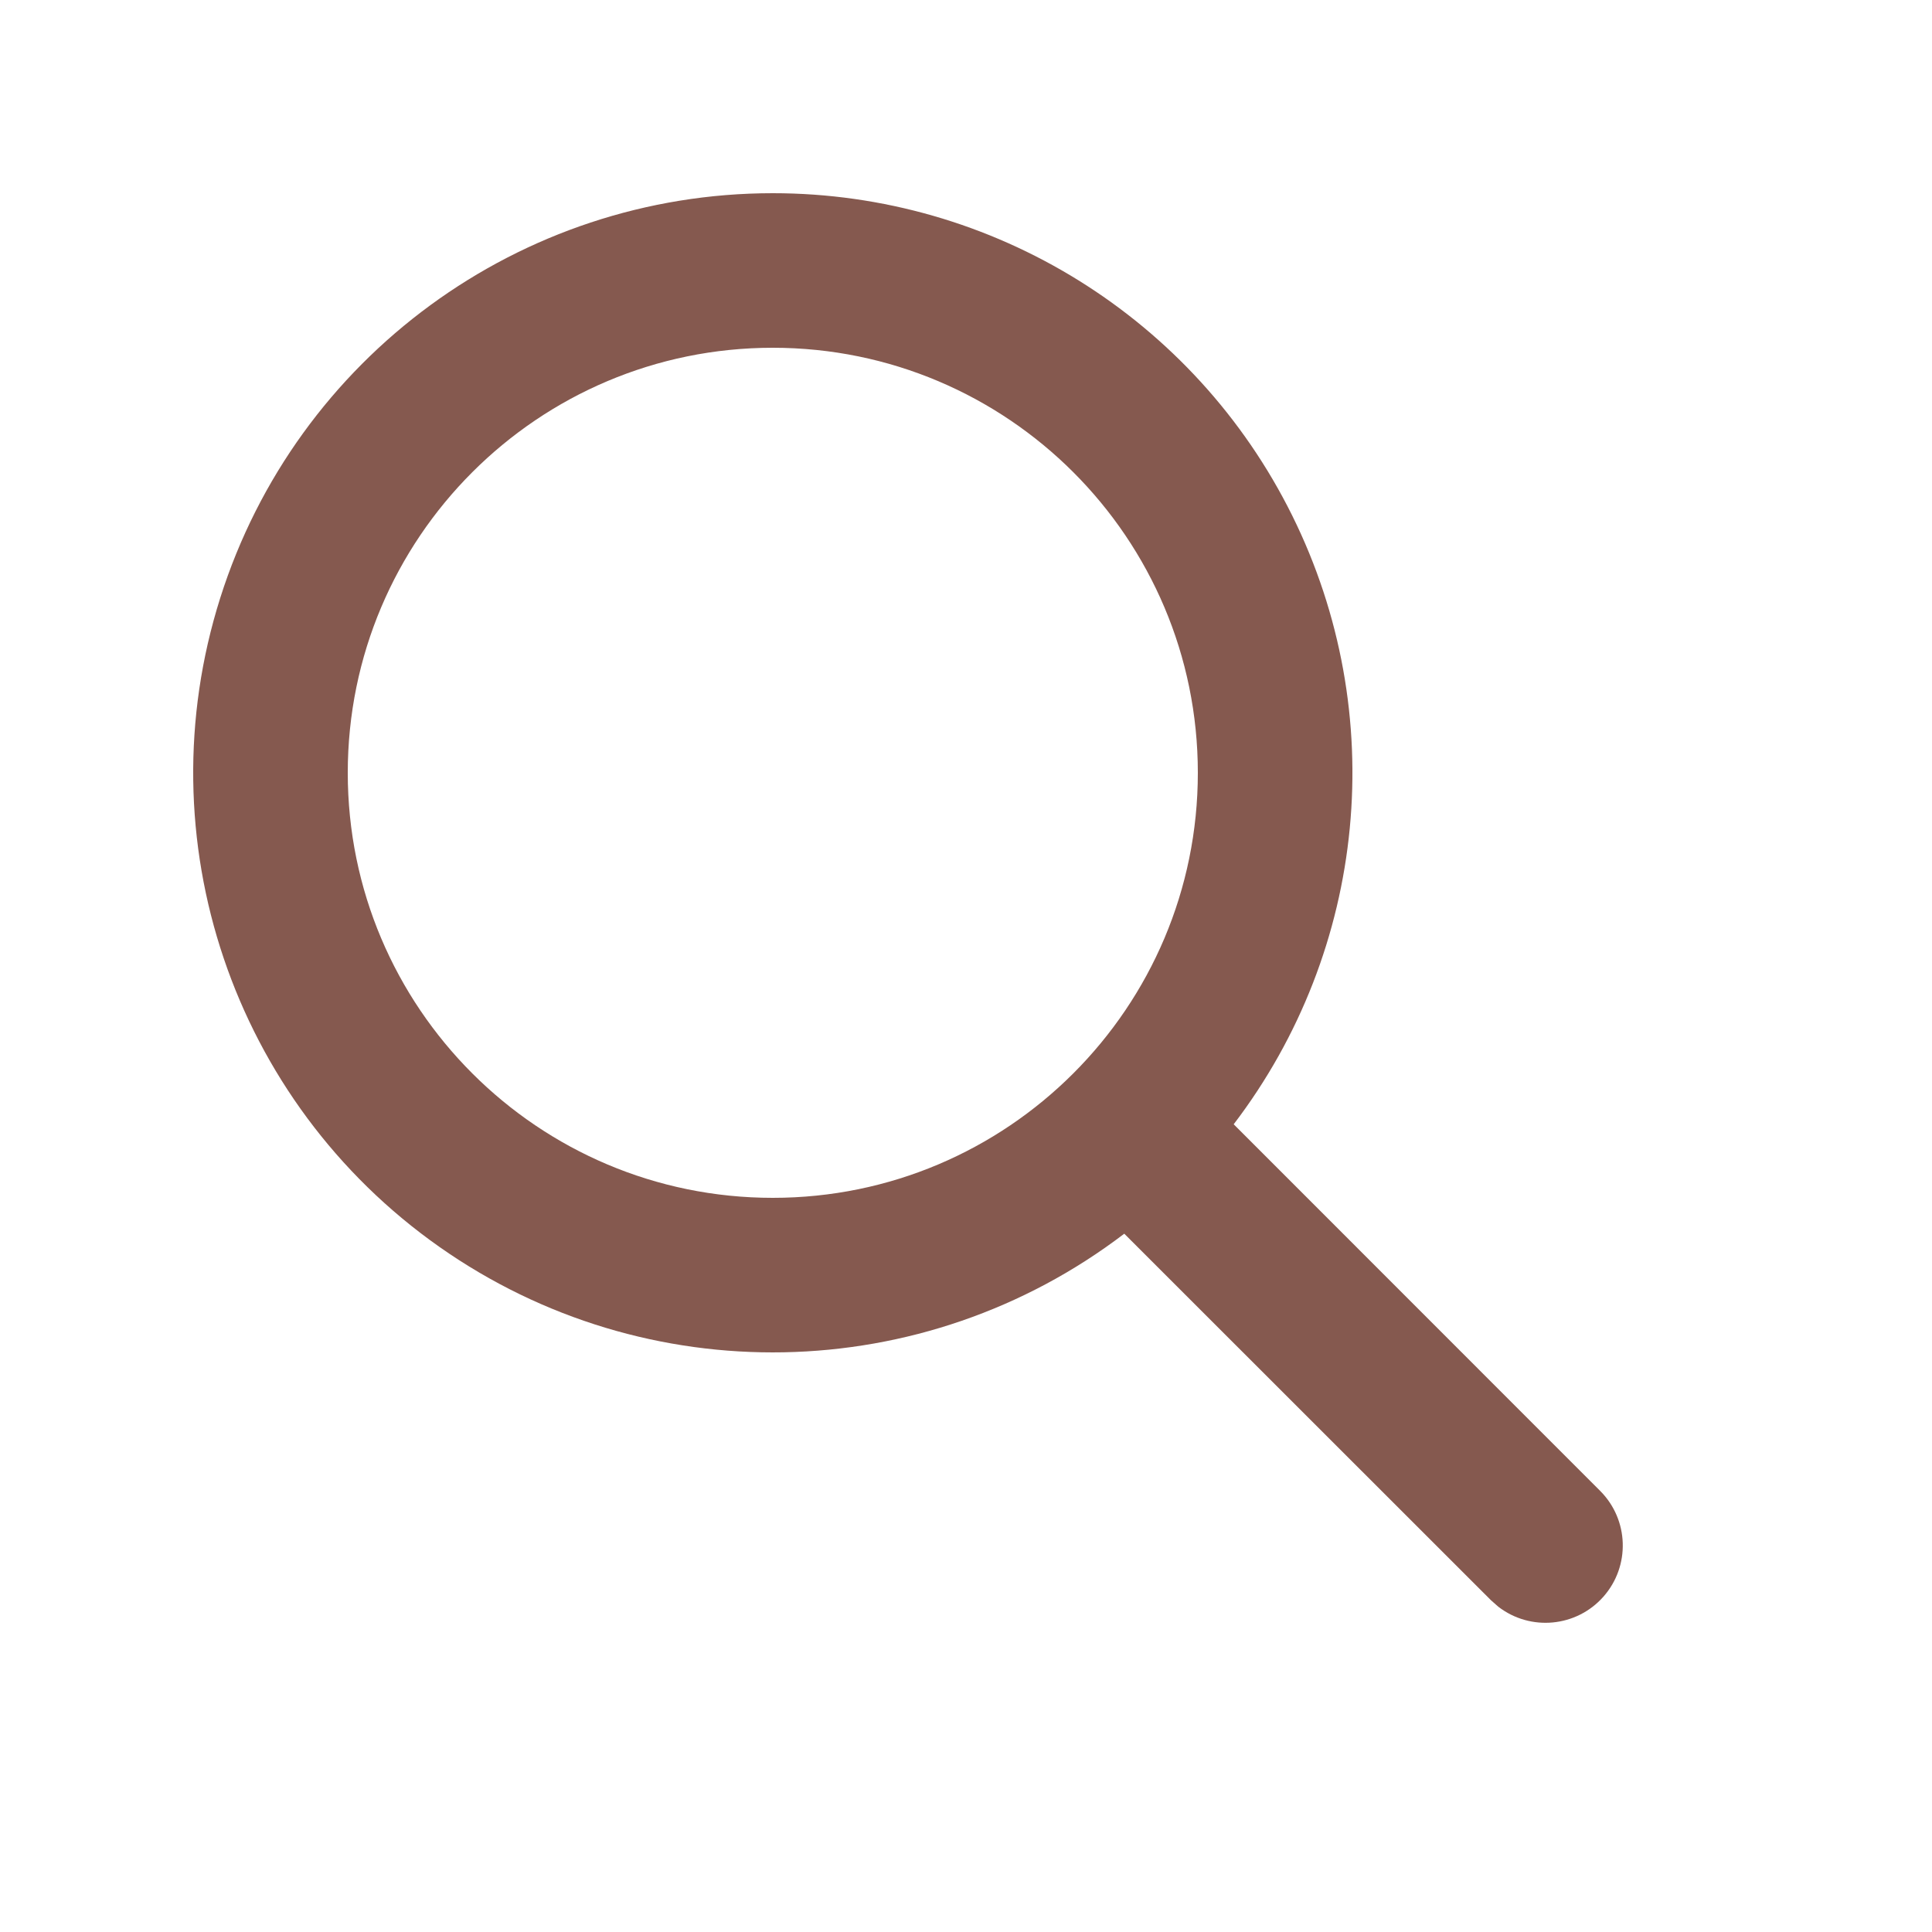
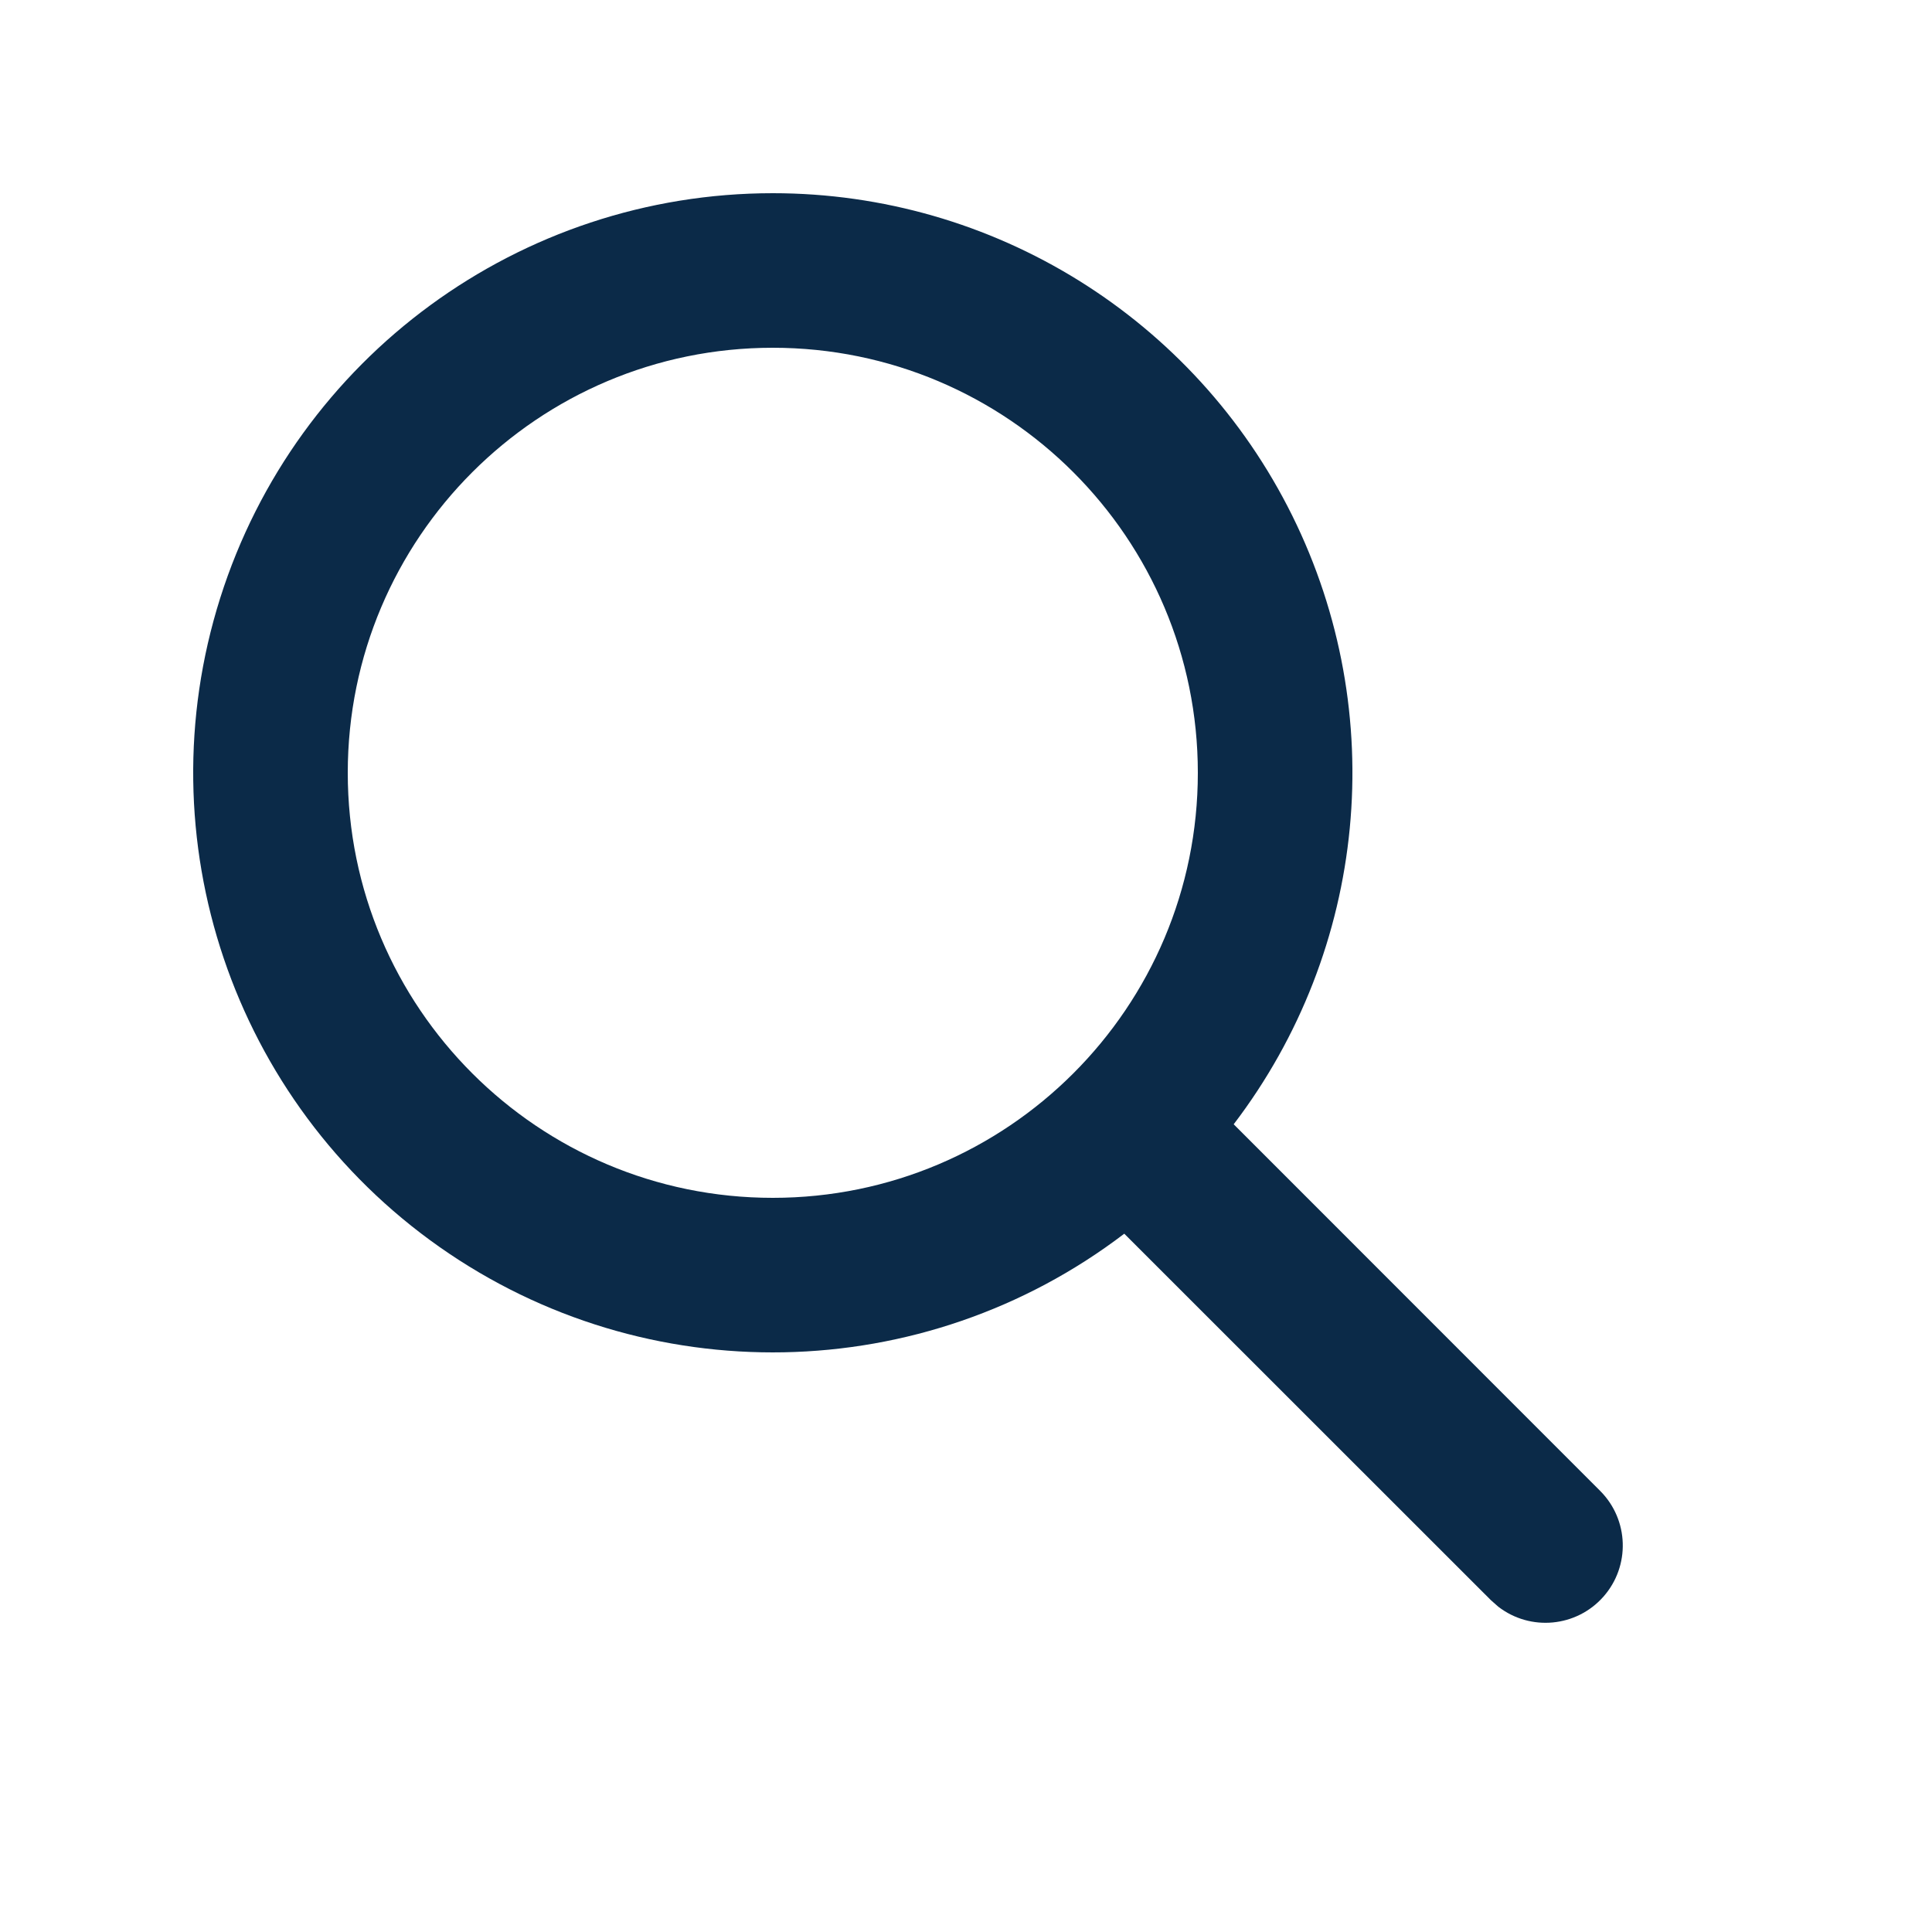
<svg xmlns="http://www.w3.org/2000/svg" width="256" height="256" fill="none" viewBox="0 0 25 25">
-   <path d="M10 2.5a7.5 7.5 0 0 1 5.964 12.048l4.743 4.745a1 1 0 0 1-1.32 1.497l-.094-.083-4.745-4.743A7.5 7.5 0 1 1 10 2.5Zm0 2a5.5 5.5 0 1 0 0 11 5.5 5.5 0 0 0 0-11Z" fill="#85594f" />
+   <path d="M10 2.5a7.5 7.5 0 0 1 5.964 12.048l4.743 4.745a1 1 0 0 1-1.32 1.497l-.094-.083-4.745-4.743A7.5 7.5 0 1 1 10 2.5Zm0 2a5.5 5.5 0 1 0 0 11 5.5 5.5 0 0 0 0-11Z" fill="#0b2a48" />
</svg>
